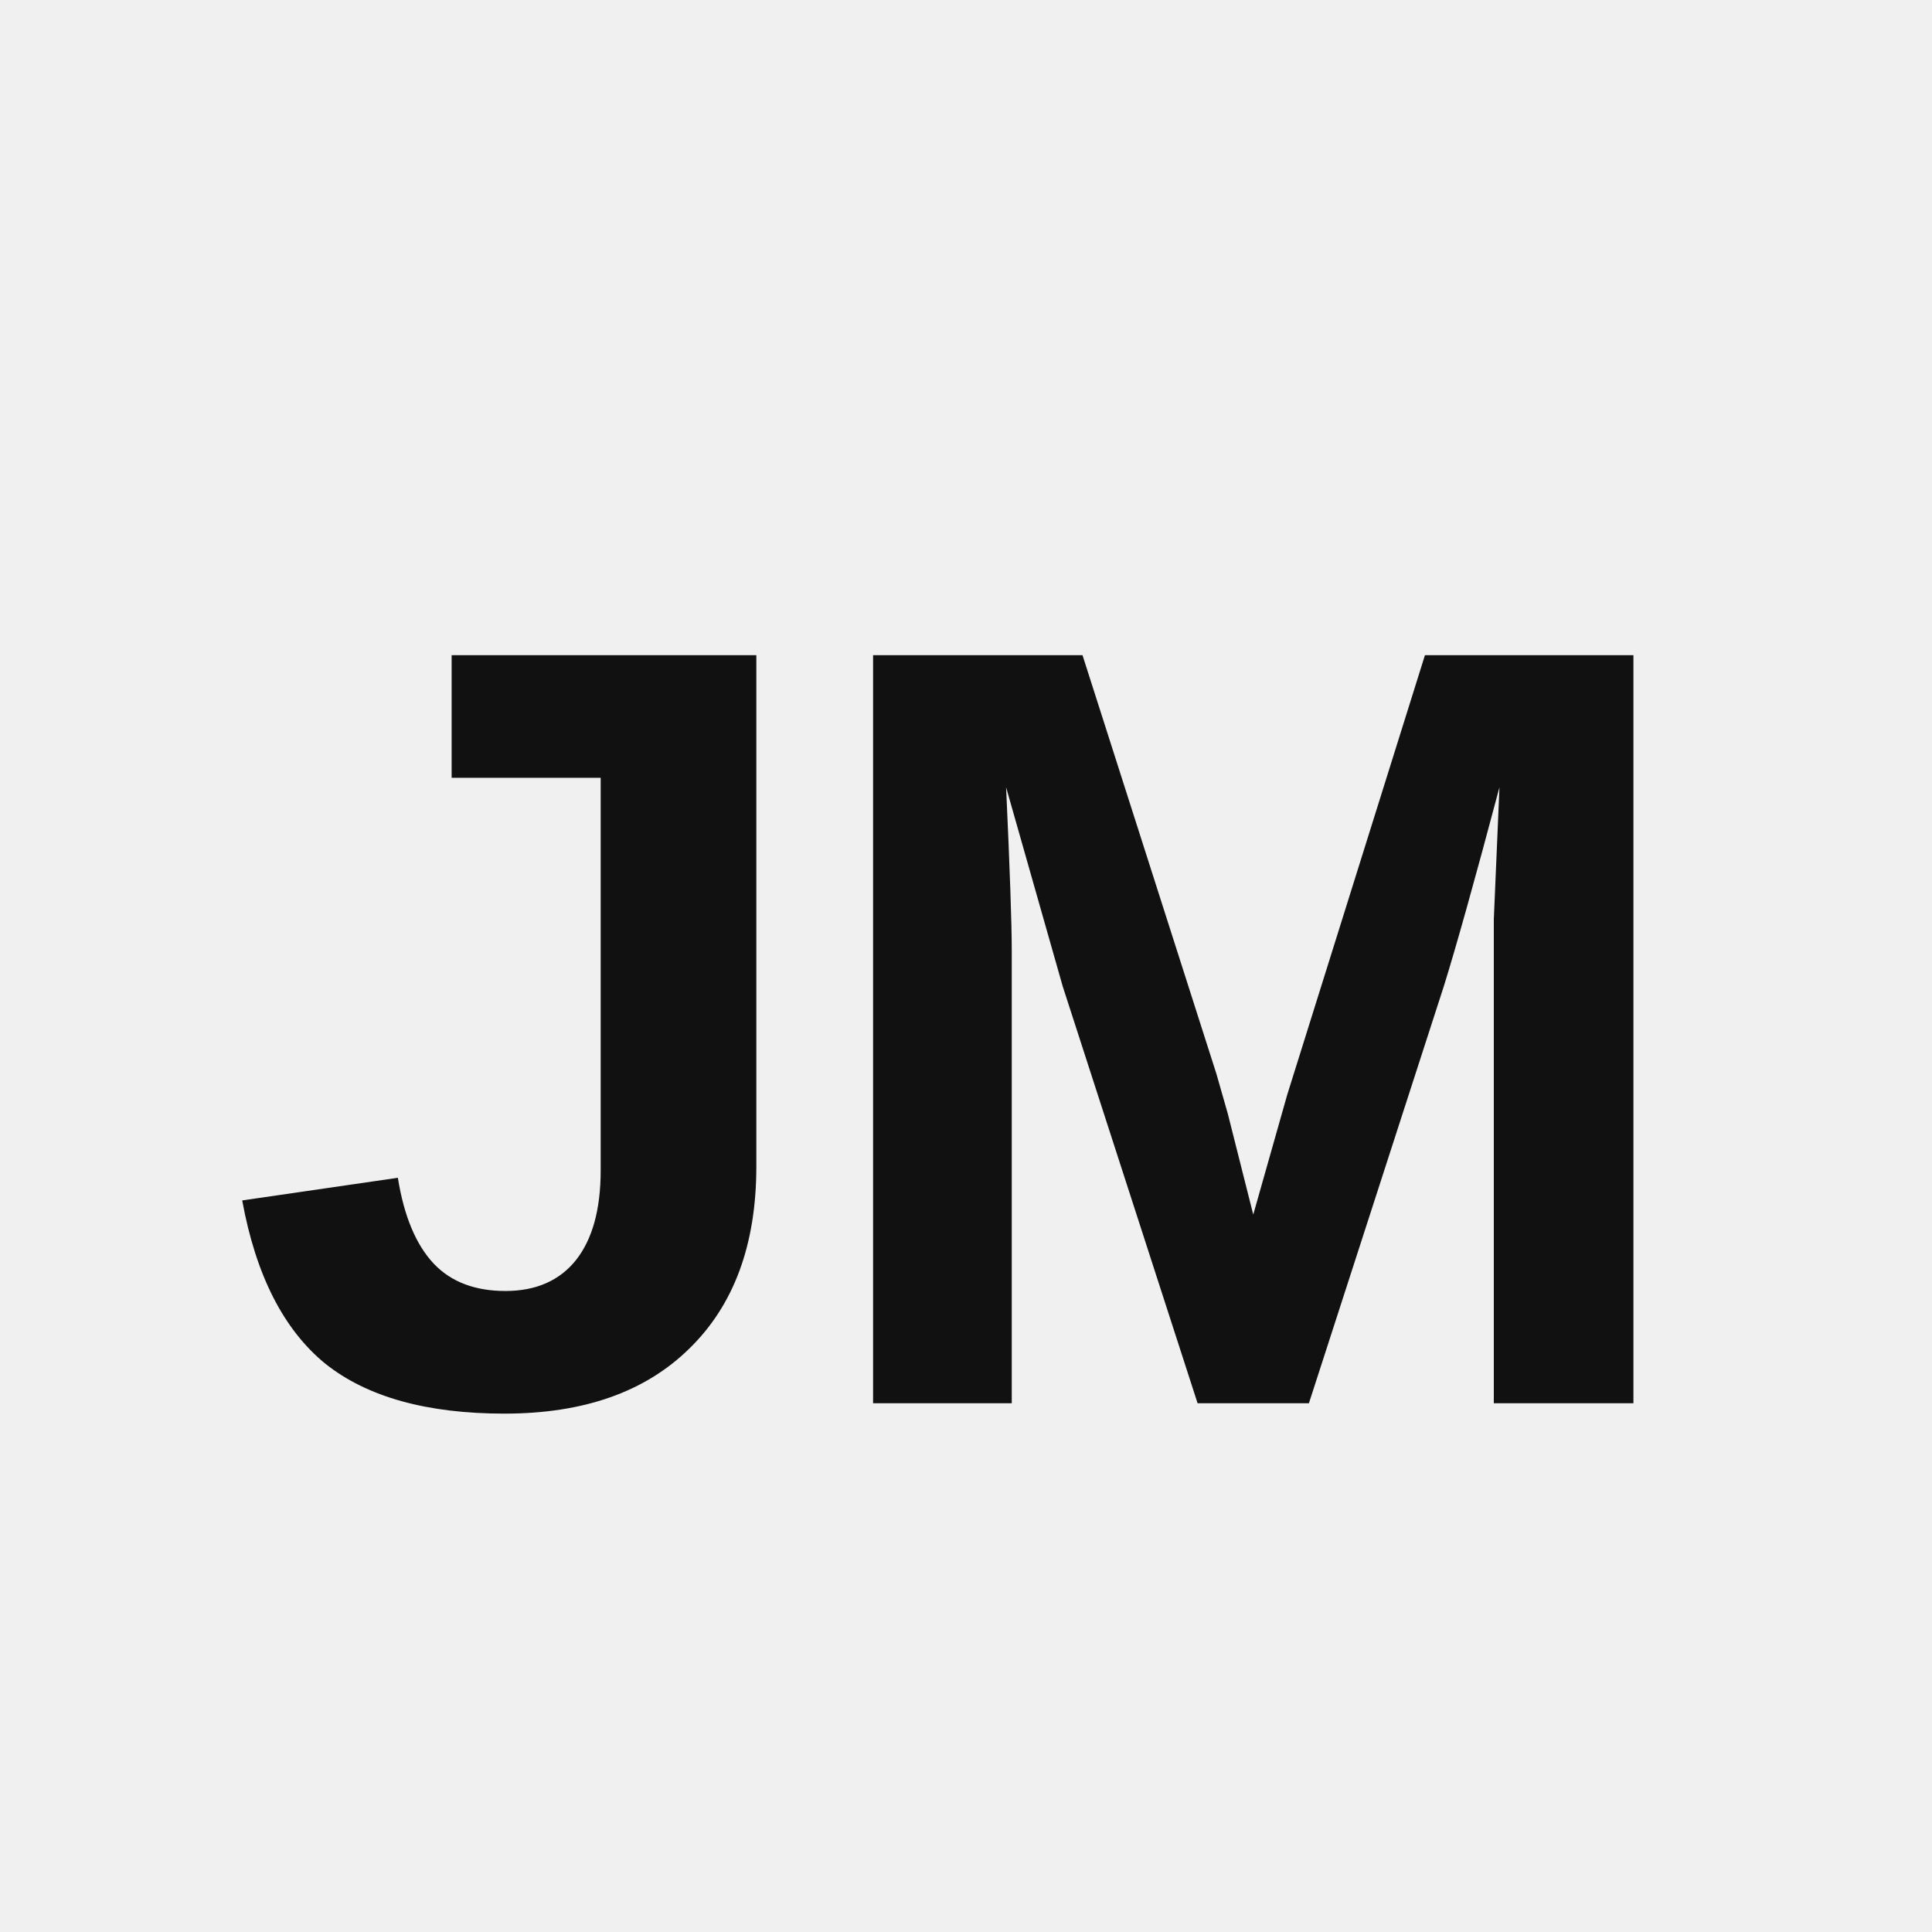
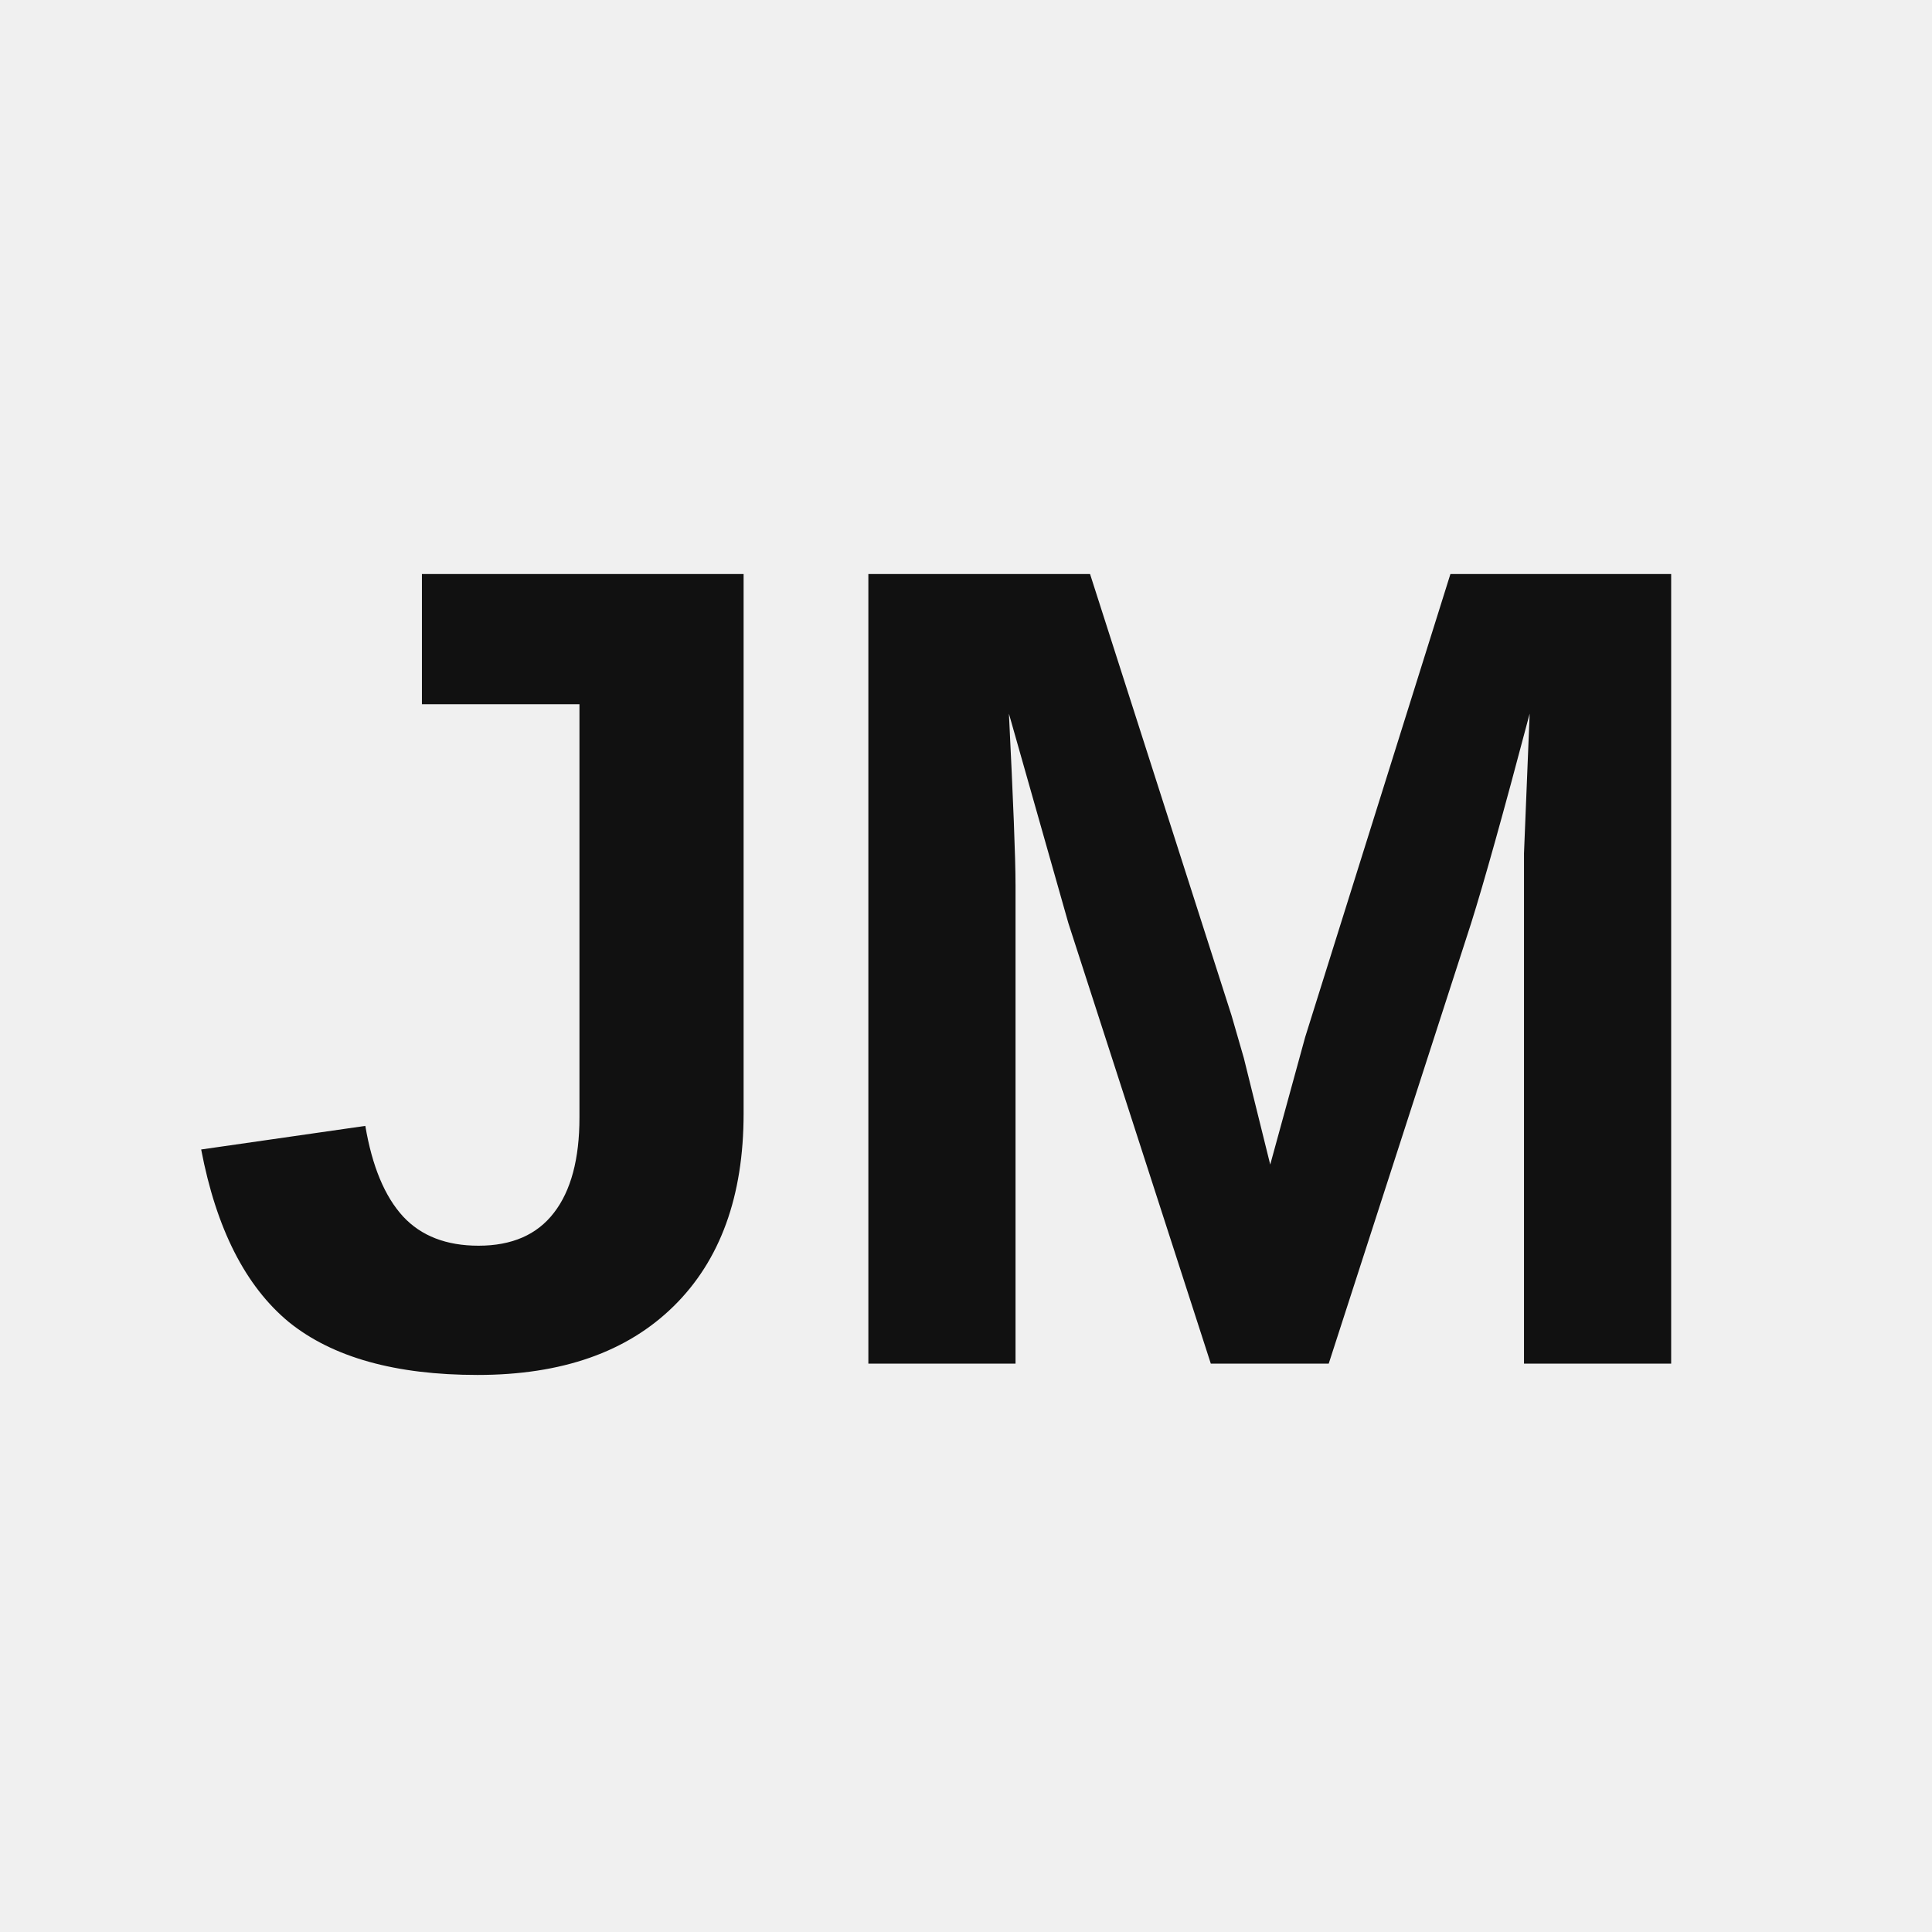
<svg xmlns="http://www.w3.org/2000/svg" viewBox="0 0 32 32">
  <style>
    text { fill: #111; }
    @media (prefers-color-scheme: dark) {
      text { fill: #fff; }
    }
  </style>
-   <text x="16" y="17" font-family="Arial Black, Arial, Helvetica, sans-serif" font-weight="900" font-size="18" text-anchor="middle" dominant-baseline="central" letter-spacing="-0.5">JM</text>
+   <text x="16" y="16" font-family="Arial Black, Arial, Helvetica, sans-serif" font-weight="900" font-size="19" text-anchor="middle" dominant-baseline="central" letter-spacing="-0.5">JM</text>
</svg>
